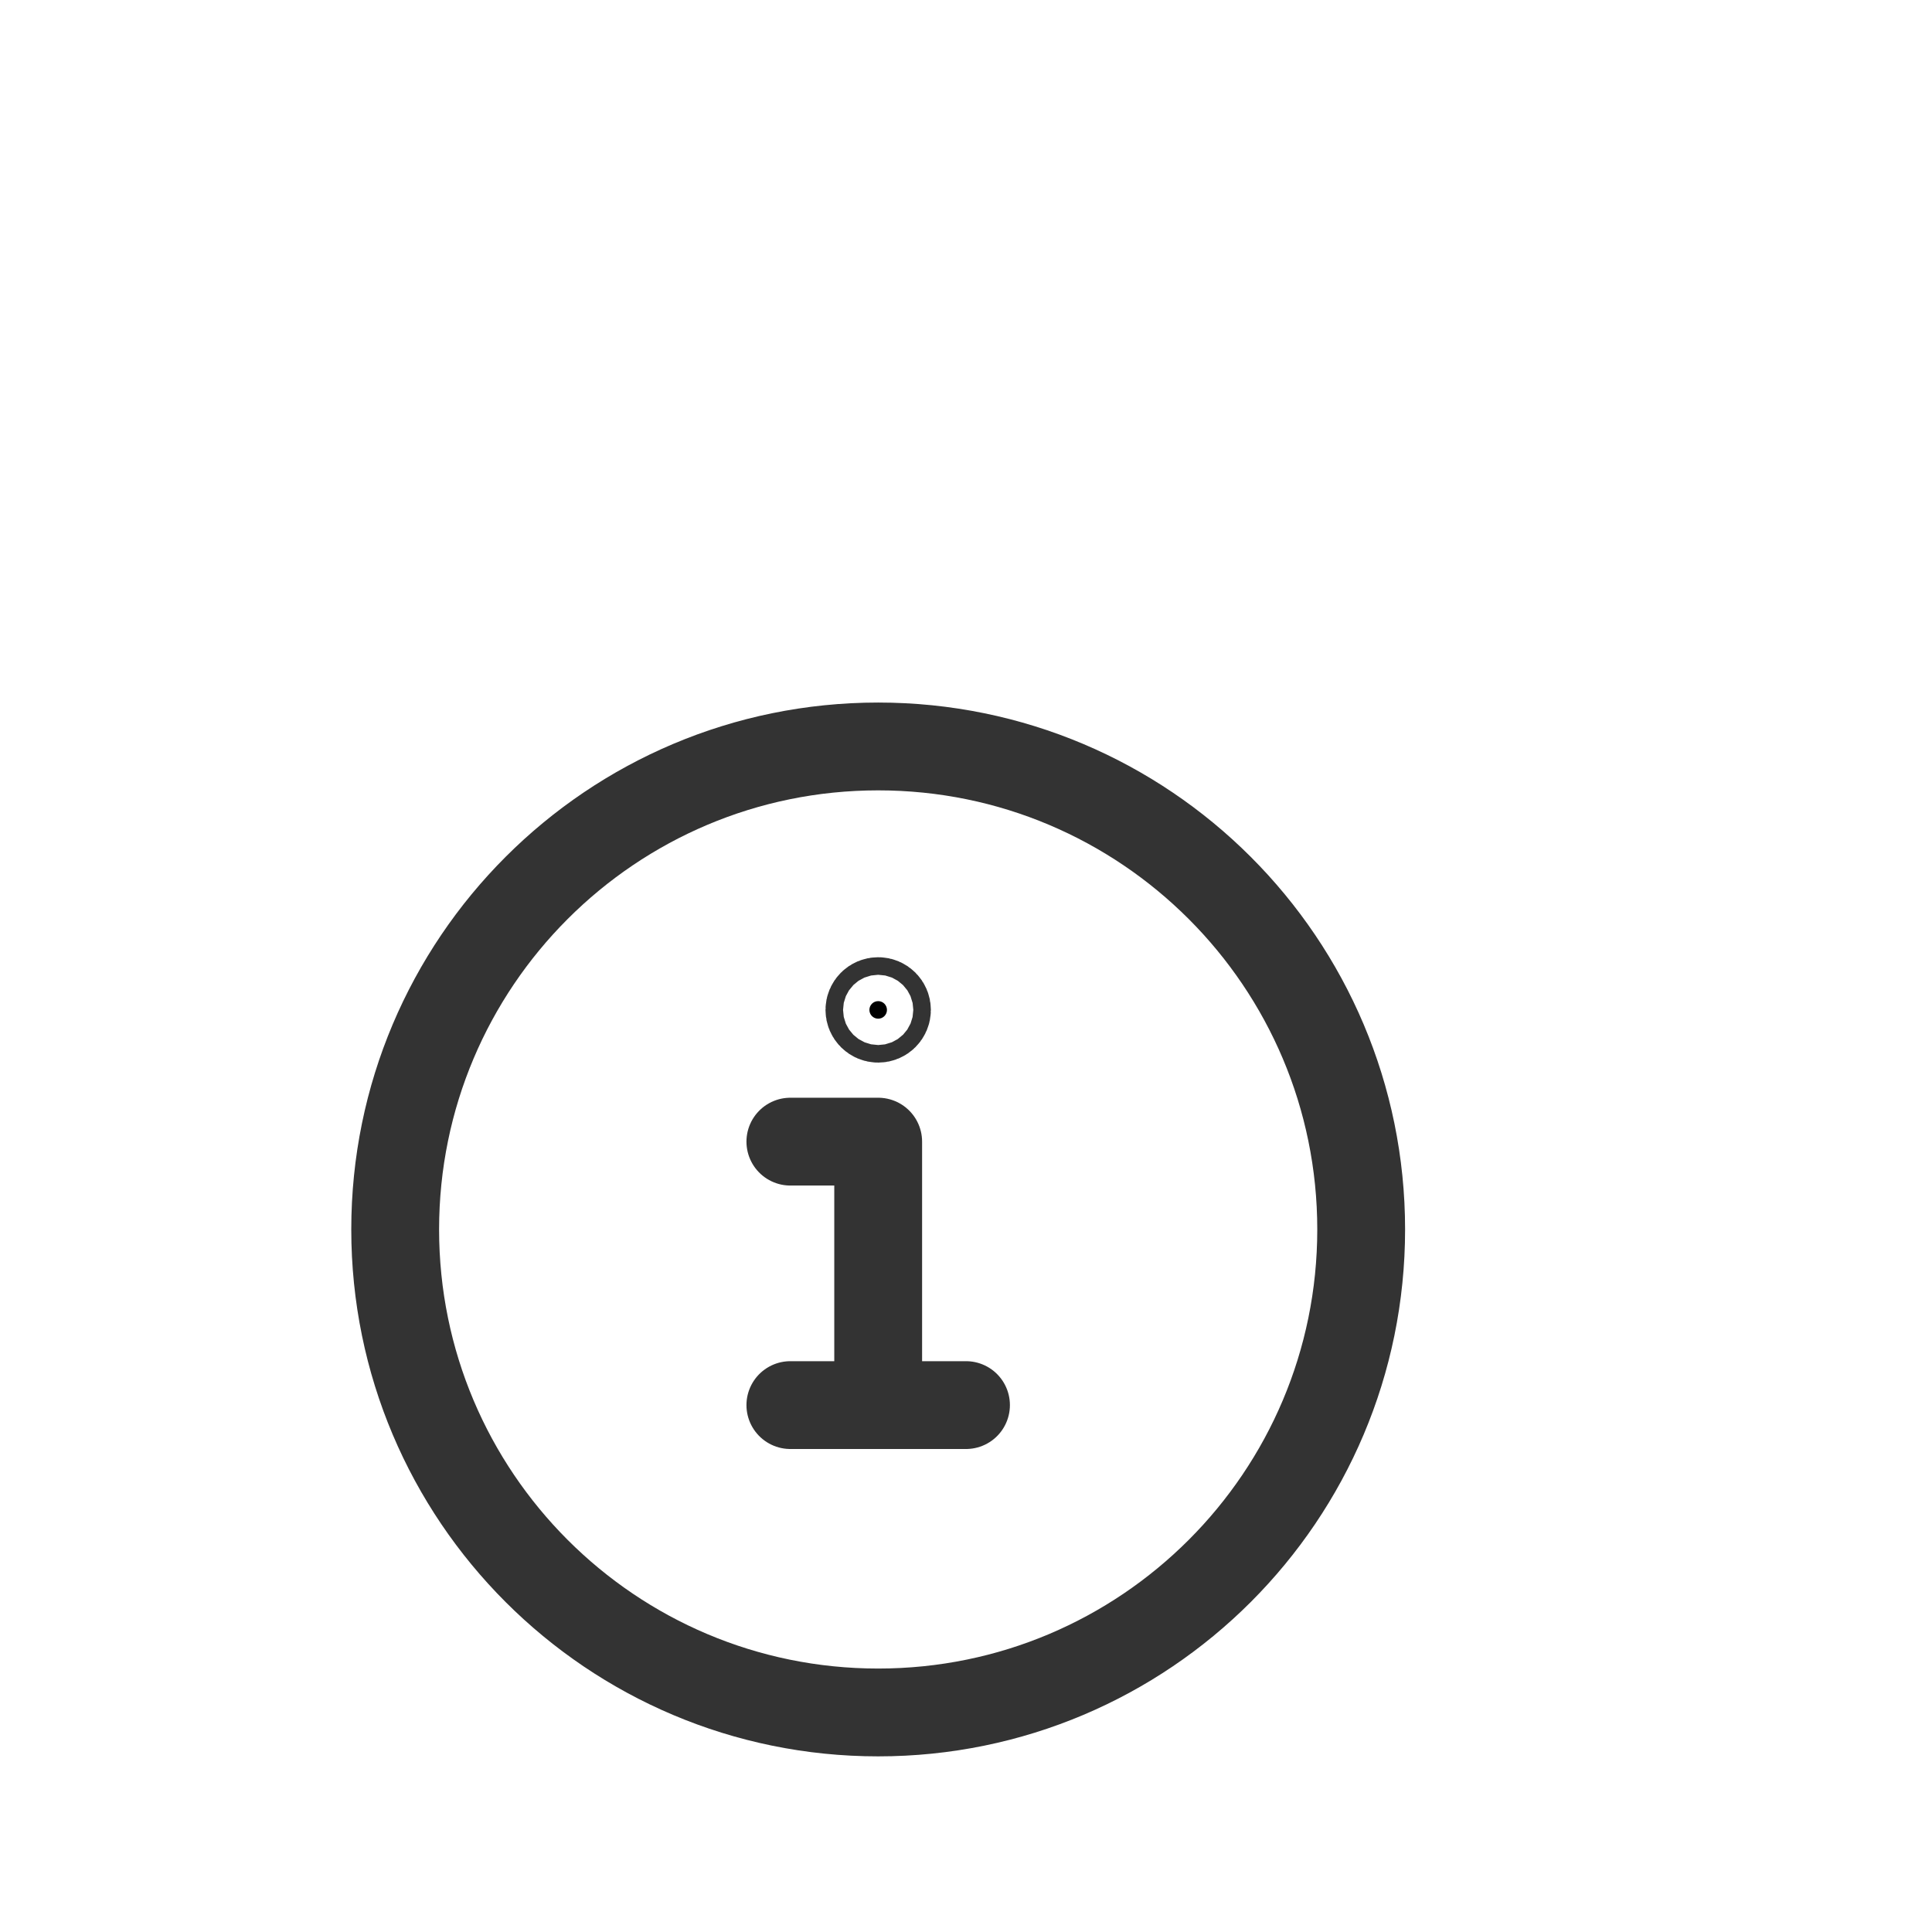
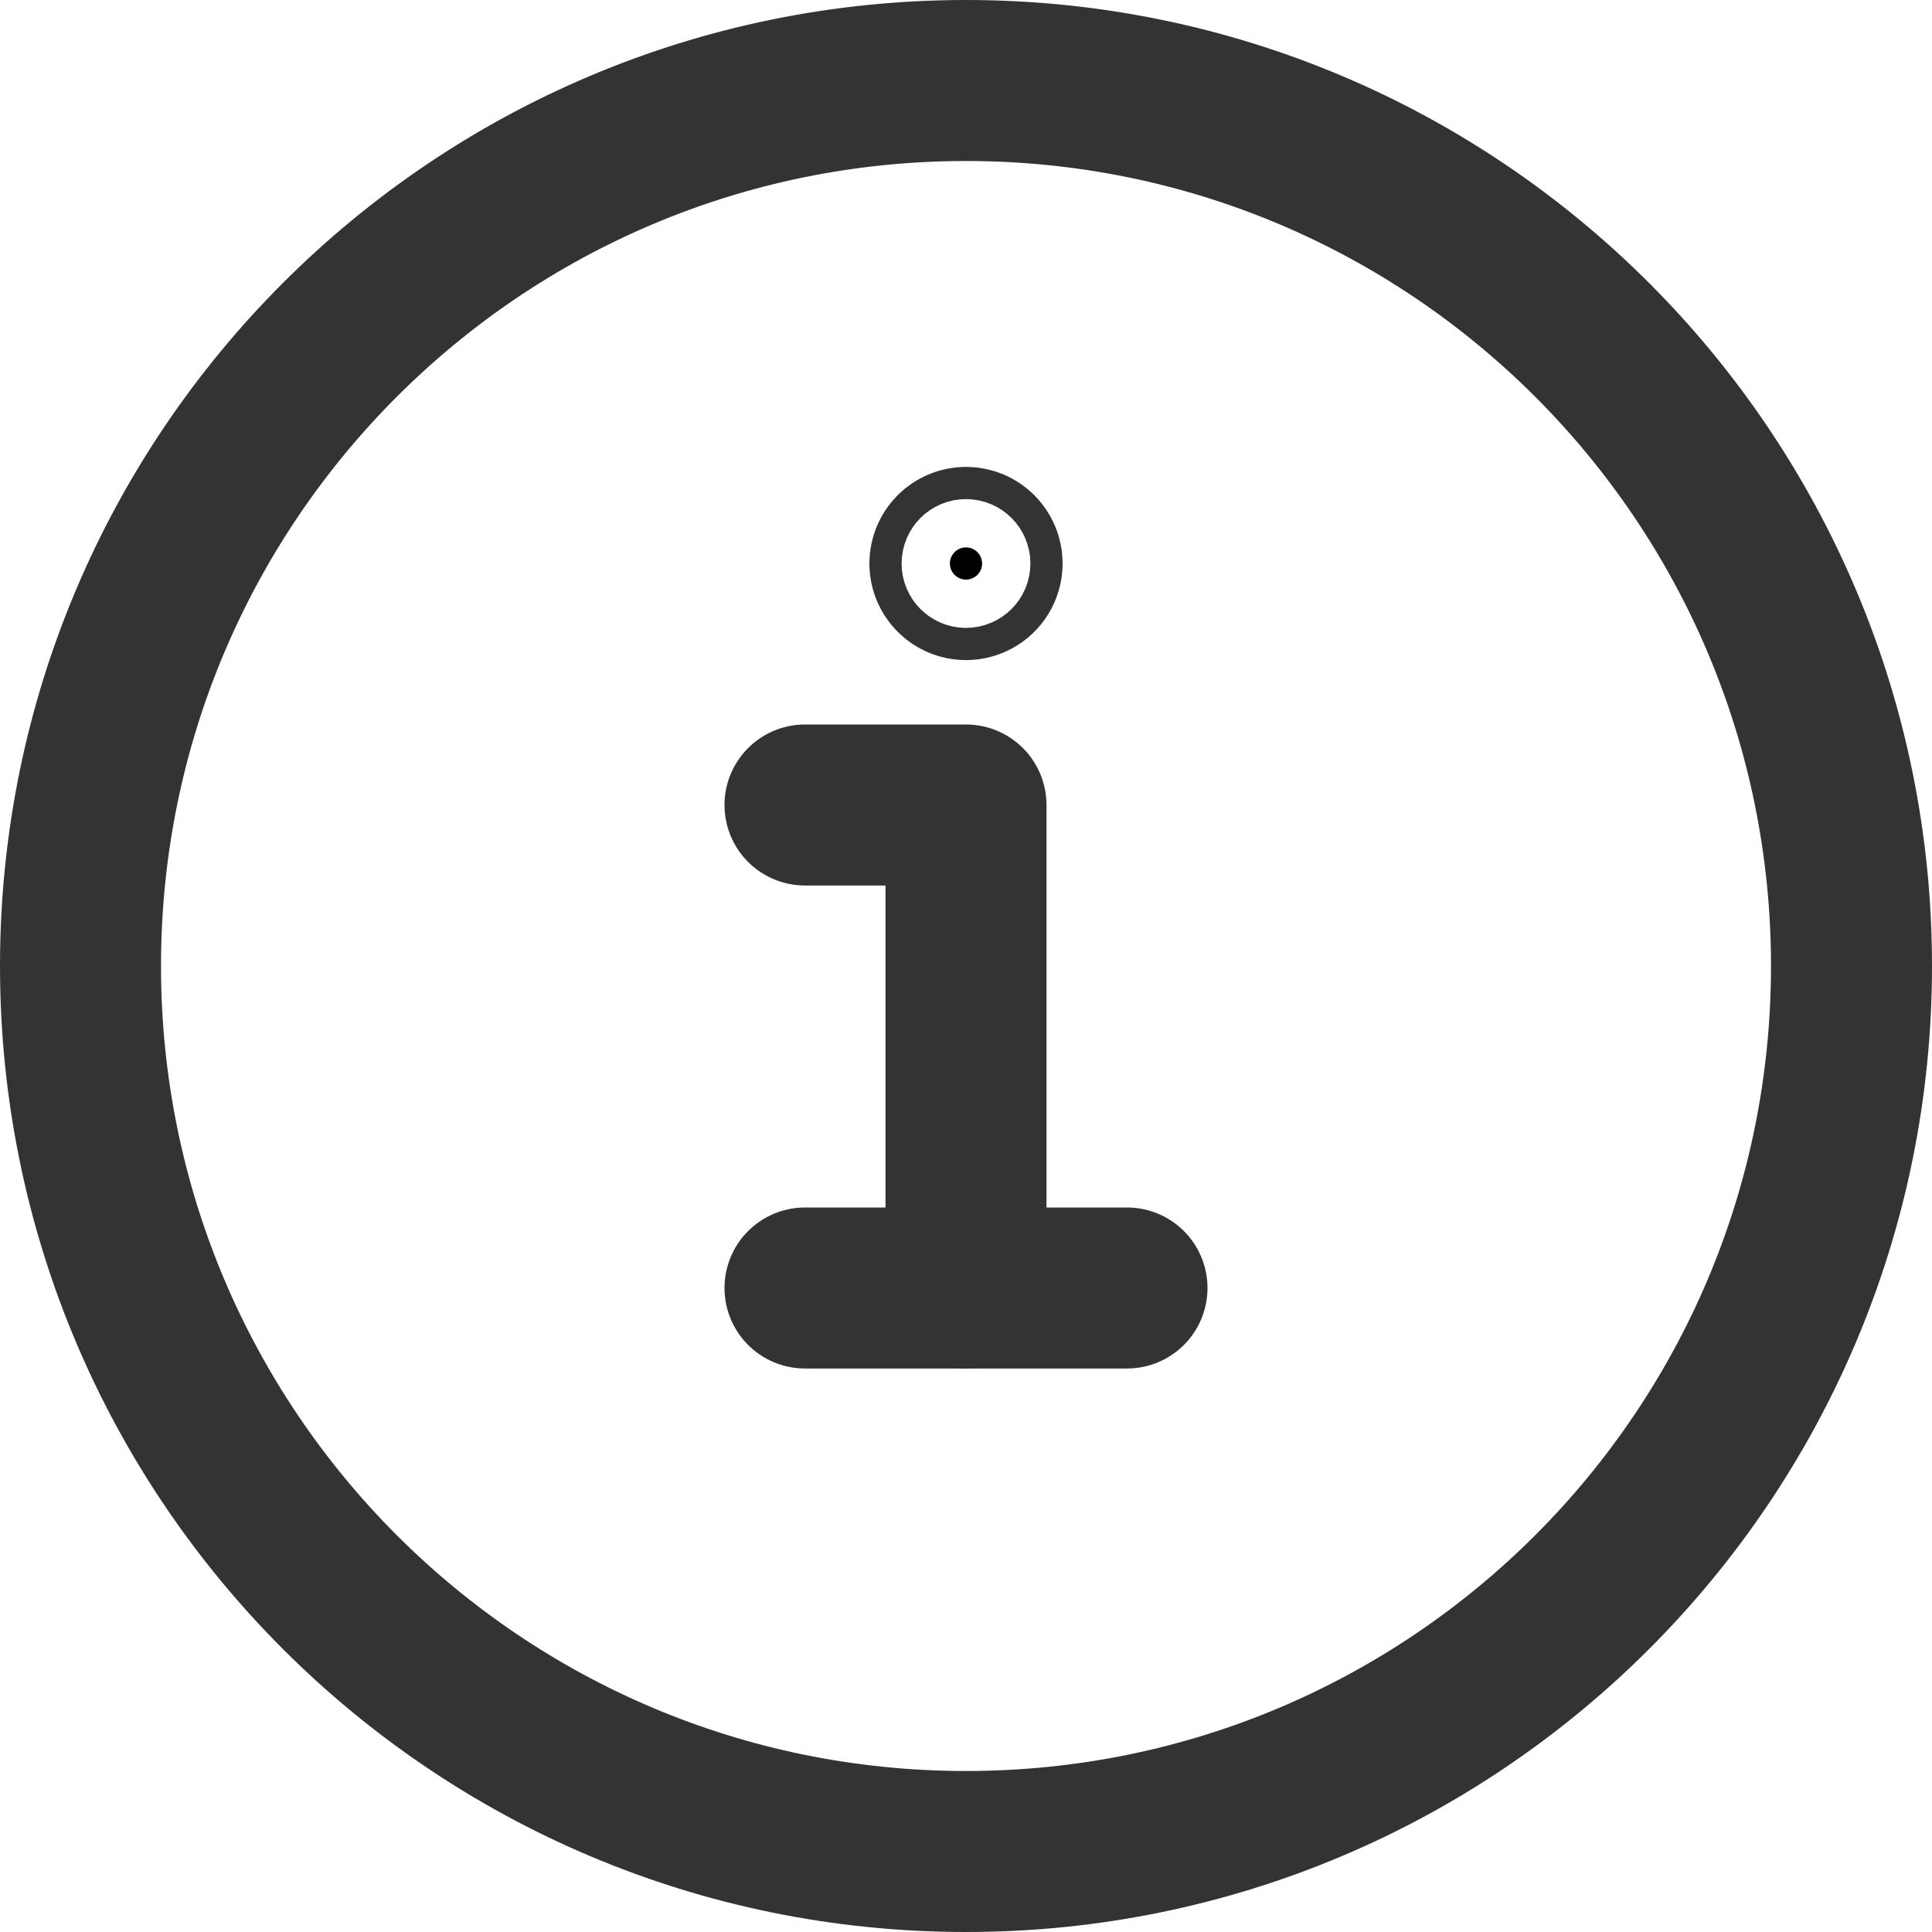
- <svg xmlns="http://www.w3.org/2000/svg" version="1.1" viewBox="0 0 22 22">
-   <circle cx="10" cy="14" r="5.5" stroke="#333" fill="none" />
-   <polyline points="9,13 10,13 10,16" stroke="#333" fill="none" stroke-linecap="round" stroke-linejoin="round" />
-   <polyline points="9,16 11,16" stroke="#333" fill="none" stroke-linecap="round" stroke-linejoin="round" />
-   <circle cx="10" cy="11.5" r=".1" stroke="#333" />
+ <svg xmlns="http://www.w3.org/2000/svg" id="Layer_1" version="1.1" viewBox="0 0 12 12">
+   <defs>
+     <style>
+       .st0, .st1, .st2 {
+         stroke: #333;
+       }
+ 
+       .st1, .st2 {
+         fill: none;
+       }
+ 
+       .st2 {
+         stroke-linecap: round;
+         stroke-linejoin: round;
+       }
+     </style>
+   </defs>
+   <circle class="st1" cx="6" cy="6" r="5.5" />
+   <polyline class="st2" points="5 5 6 5 6 8" />
+   <line class="st2" x1="5" y1="8" x2="7" y2="8" />
+   <circle class="st0" cx="6" cy="3.5" r=".1" />
</svg>
